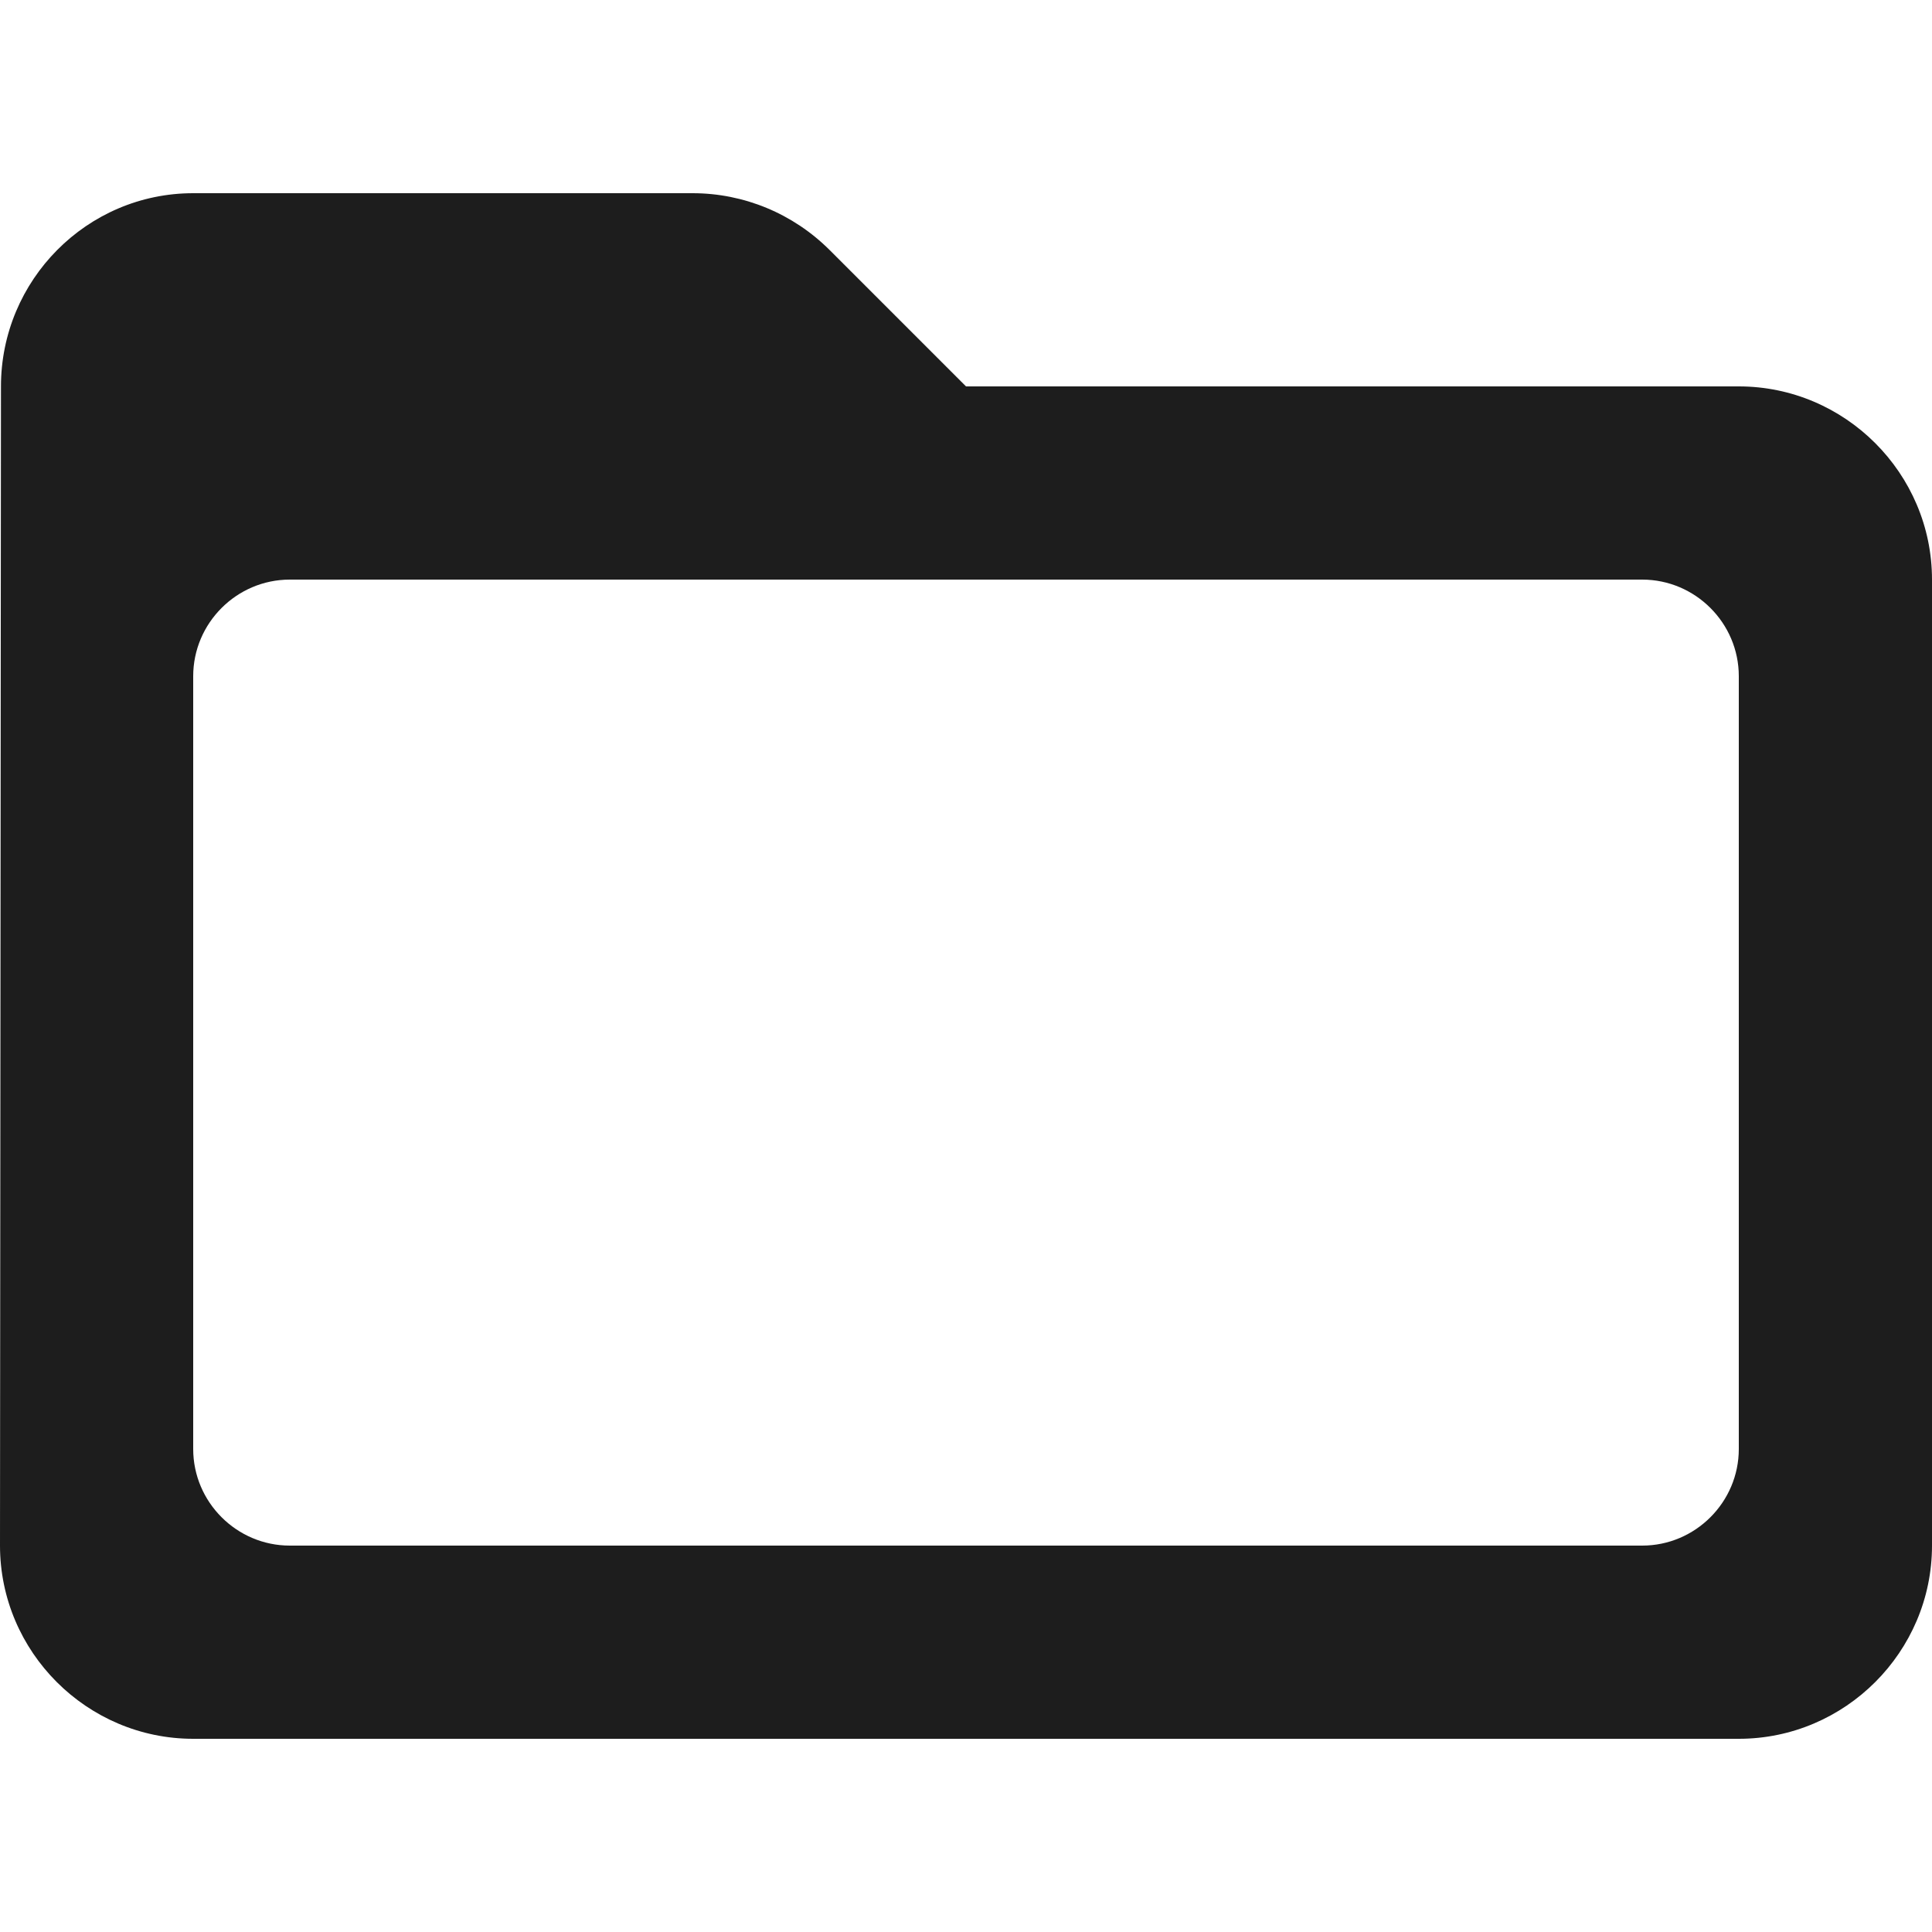
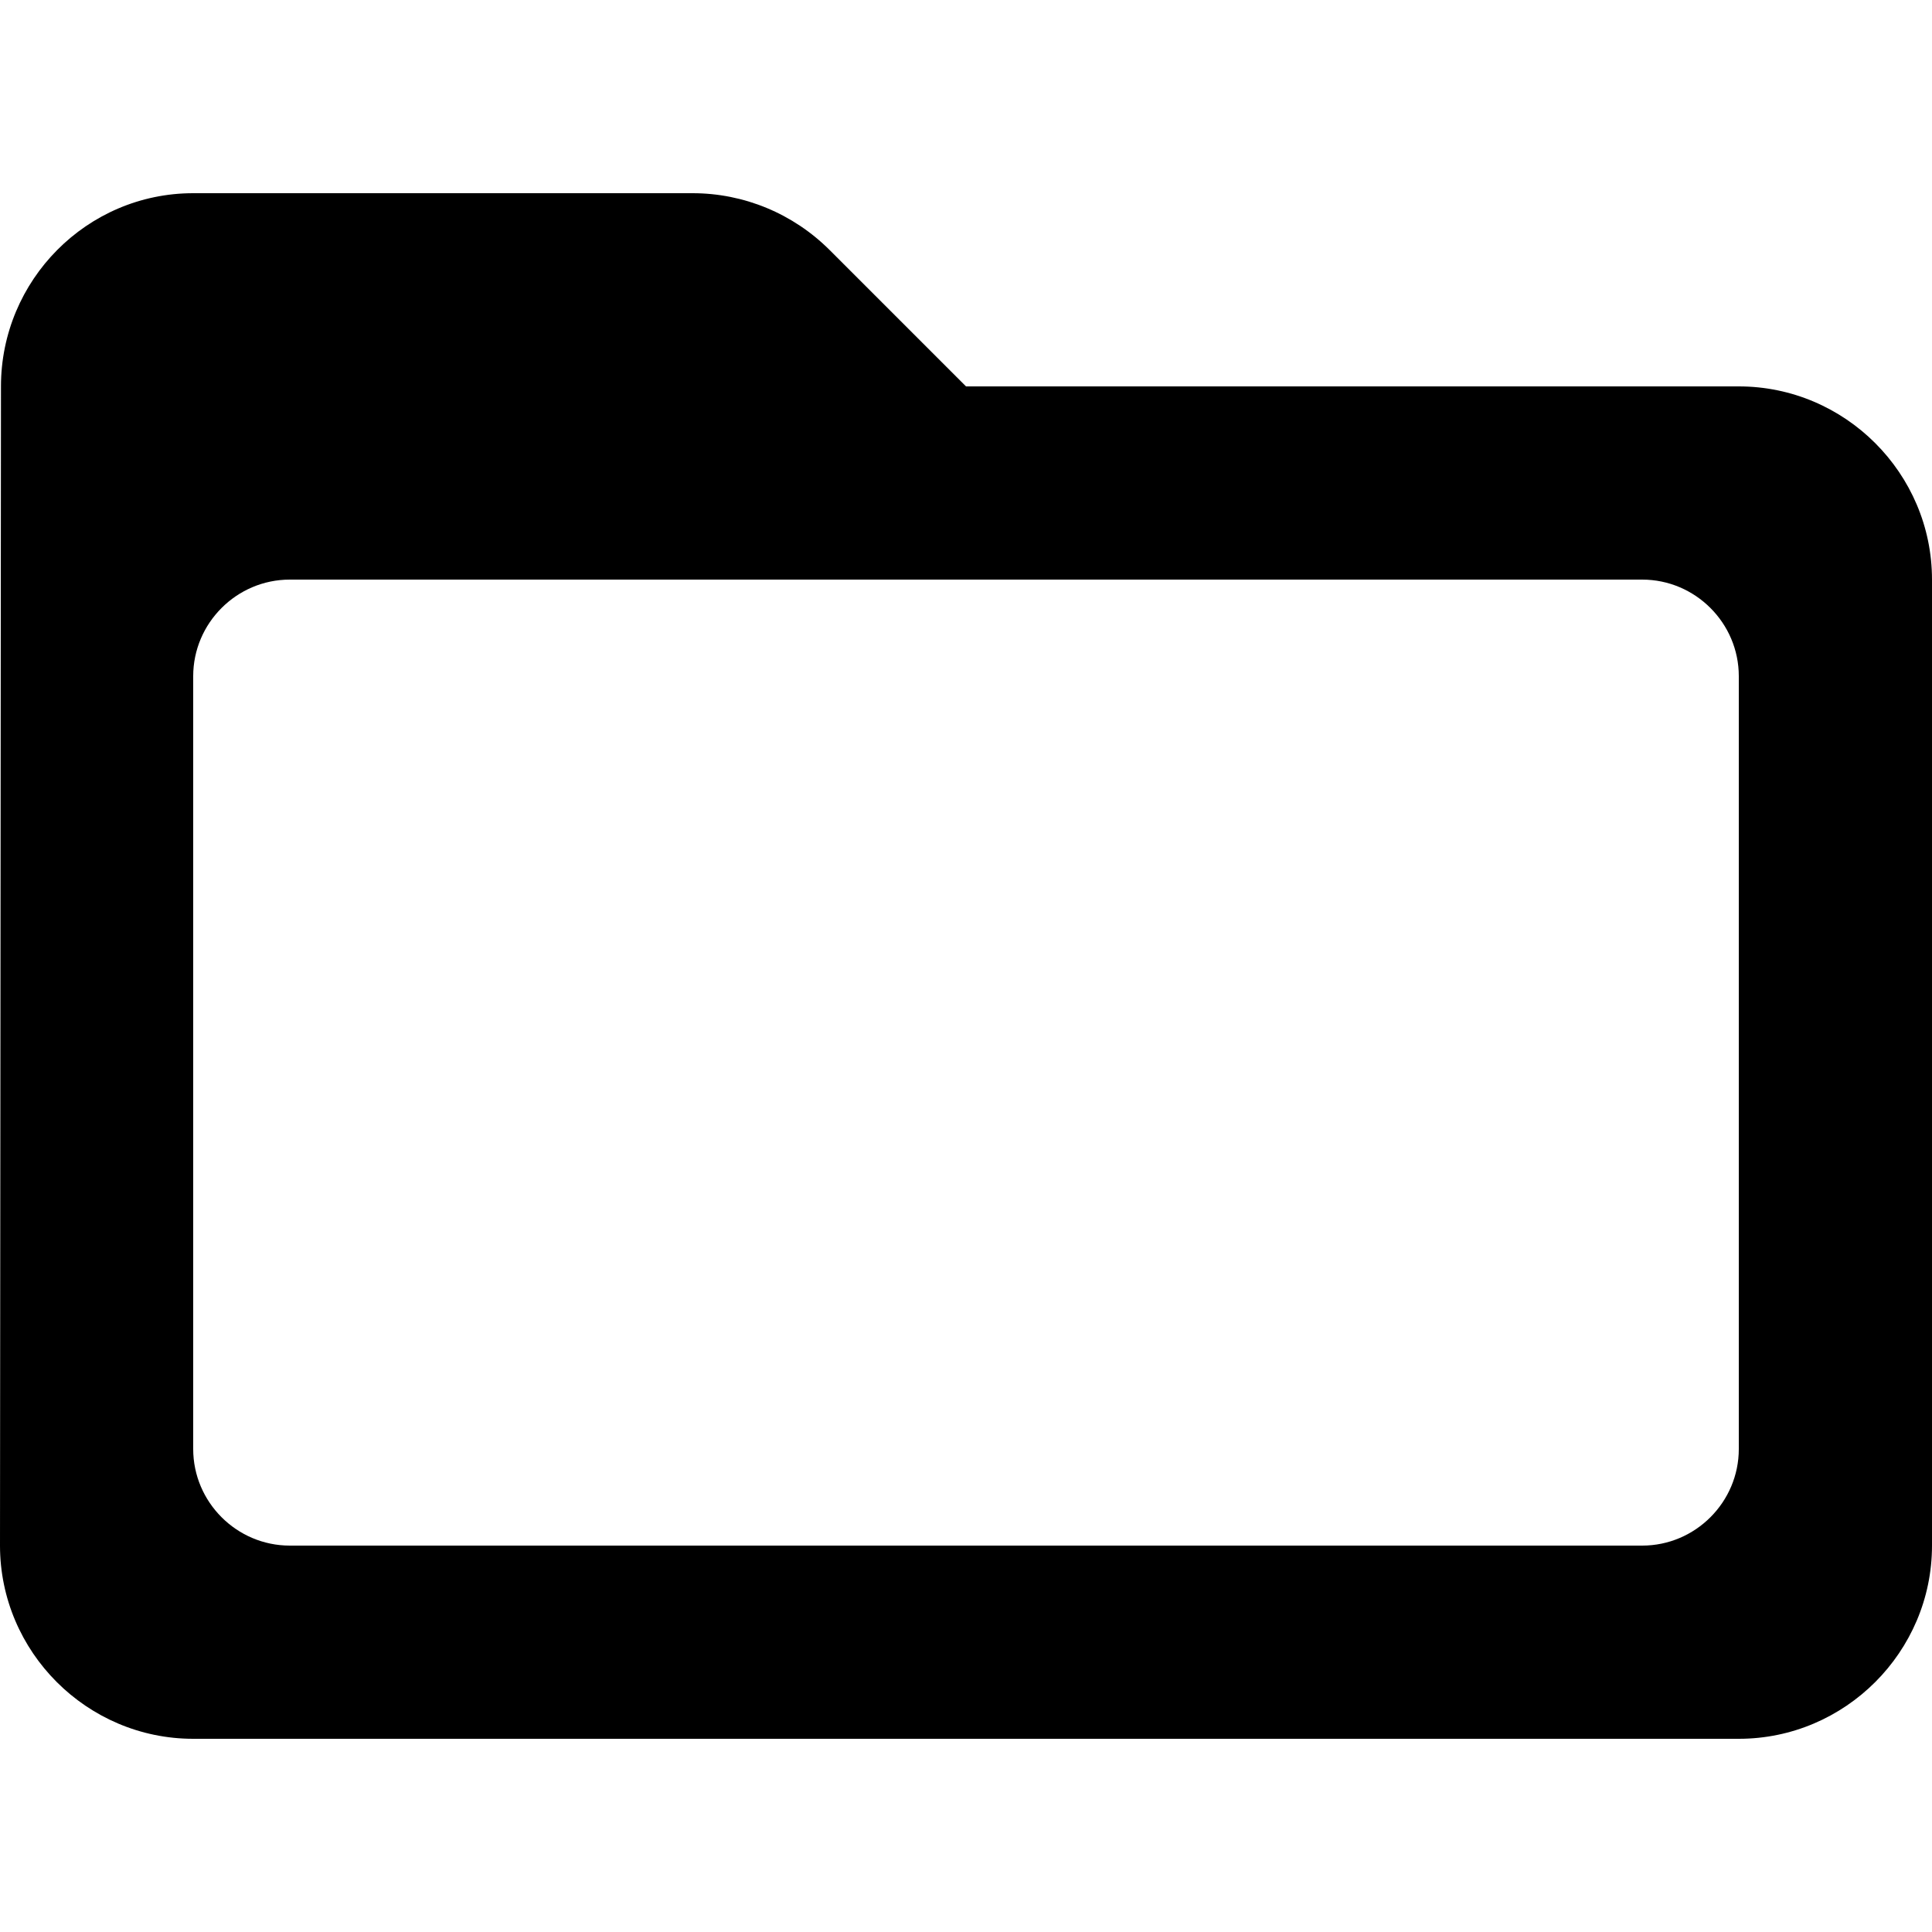
<svg xmlns="http://www.w3.org/2000/svg" height="24" width="24" viewBox="0 0 20 16" version="1.1">
  <g id="Icons" stroke="none" stroke-width="1" fill="none" fill-rule="evenodd">
    <g id="Rounded" transform="translate(-170, -2284)">
      <g id="File" transform="translate(100, 2226)">
        <g id="-Round-/-File-/-folder_open" transform="translate(68, 54)">
          <g>
            <polygon id="Path" points="0 0 24 0 24 24 0 24" />
-             <path d="M20,6 L12,6 L10.59,4.59 C10.21,4.21 9.7,4 9.17,4 L4,4 C2.9,4 2.01,4.9 2.01,6 L2,18 C2,19.1 2.9,20 4,20 L20,20 C21.1,20 22,19.1 22,18 L22,8 C22,6.9 21.1,6 20,6 Z M19,18 L5,18 C4.45,18 4,17.55 4,17 L4,9 C4,8.45 4.45,8 5,8 L19,8 C19.55,8 20,8.45 20,9 L20,17 C20,17.55 19.55,18 19,18 Z" id="🔹-Icon-Color" fill="#1D1D1D" />
+             <path d="M20,6 L12,6 L10.59,4.59 C10.21,4.21 9.7,4 9.17,4 L4,4 C2.9,4 2.01,4.9 2.01,6 L2,18 C2,19.1 2.9,20 4,20 L20,20 C21.1,20 22,19.1 22,18 L22,8 C22,6.9 21.1,6 20,6 Z M19,18 L5,18 C4.45,18 4,17.55 4,17 L4,9 C4,8.45 4.45,8 5,8 L19,8 C19.55,8 20,8.45 20,9 L20,17 C20,17.55 19.55,18 19,18 Z" id="🔹-Icon-Color" fill="#000000" />
          </g>
        </g>
      </g>
    </g>
  </g>
</svg>
